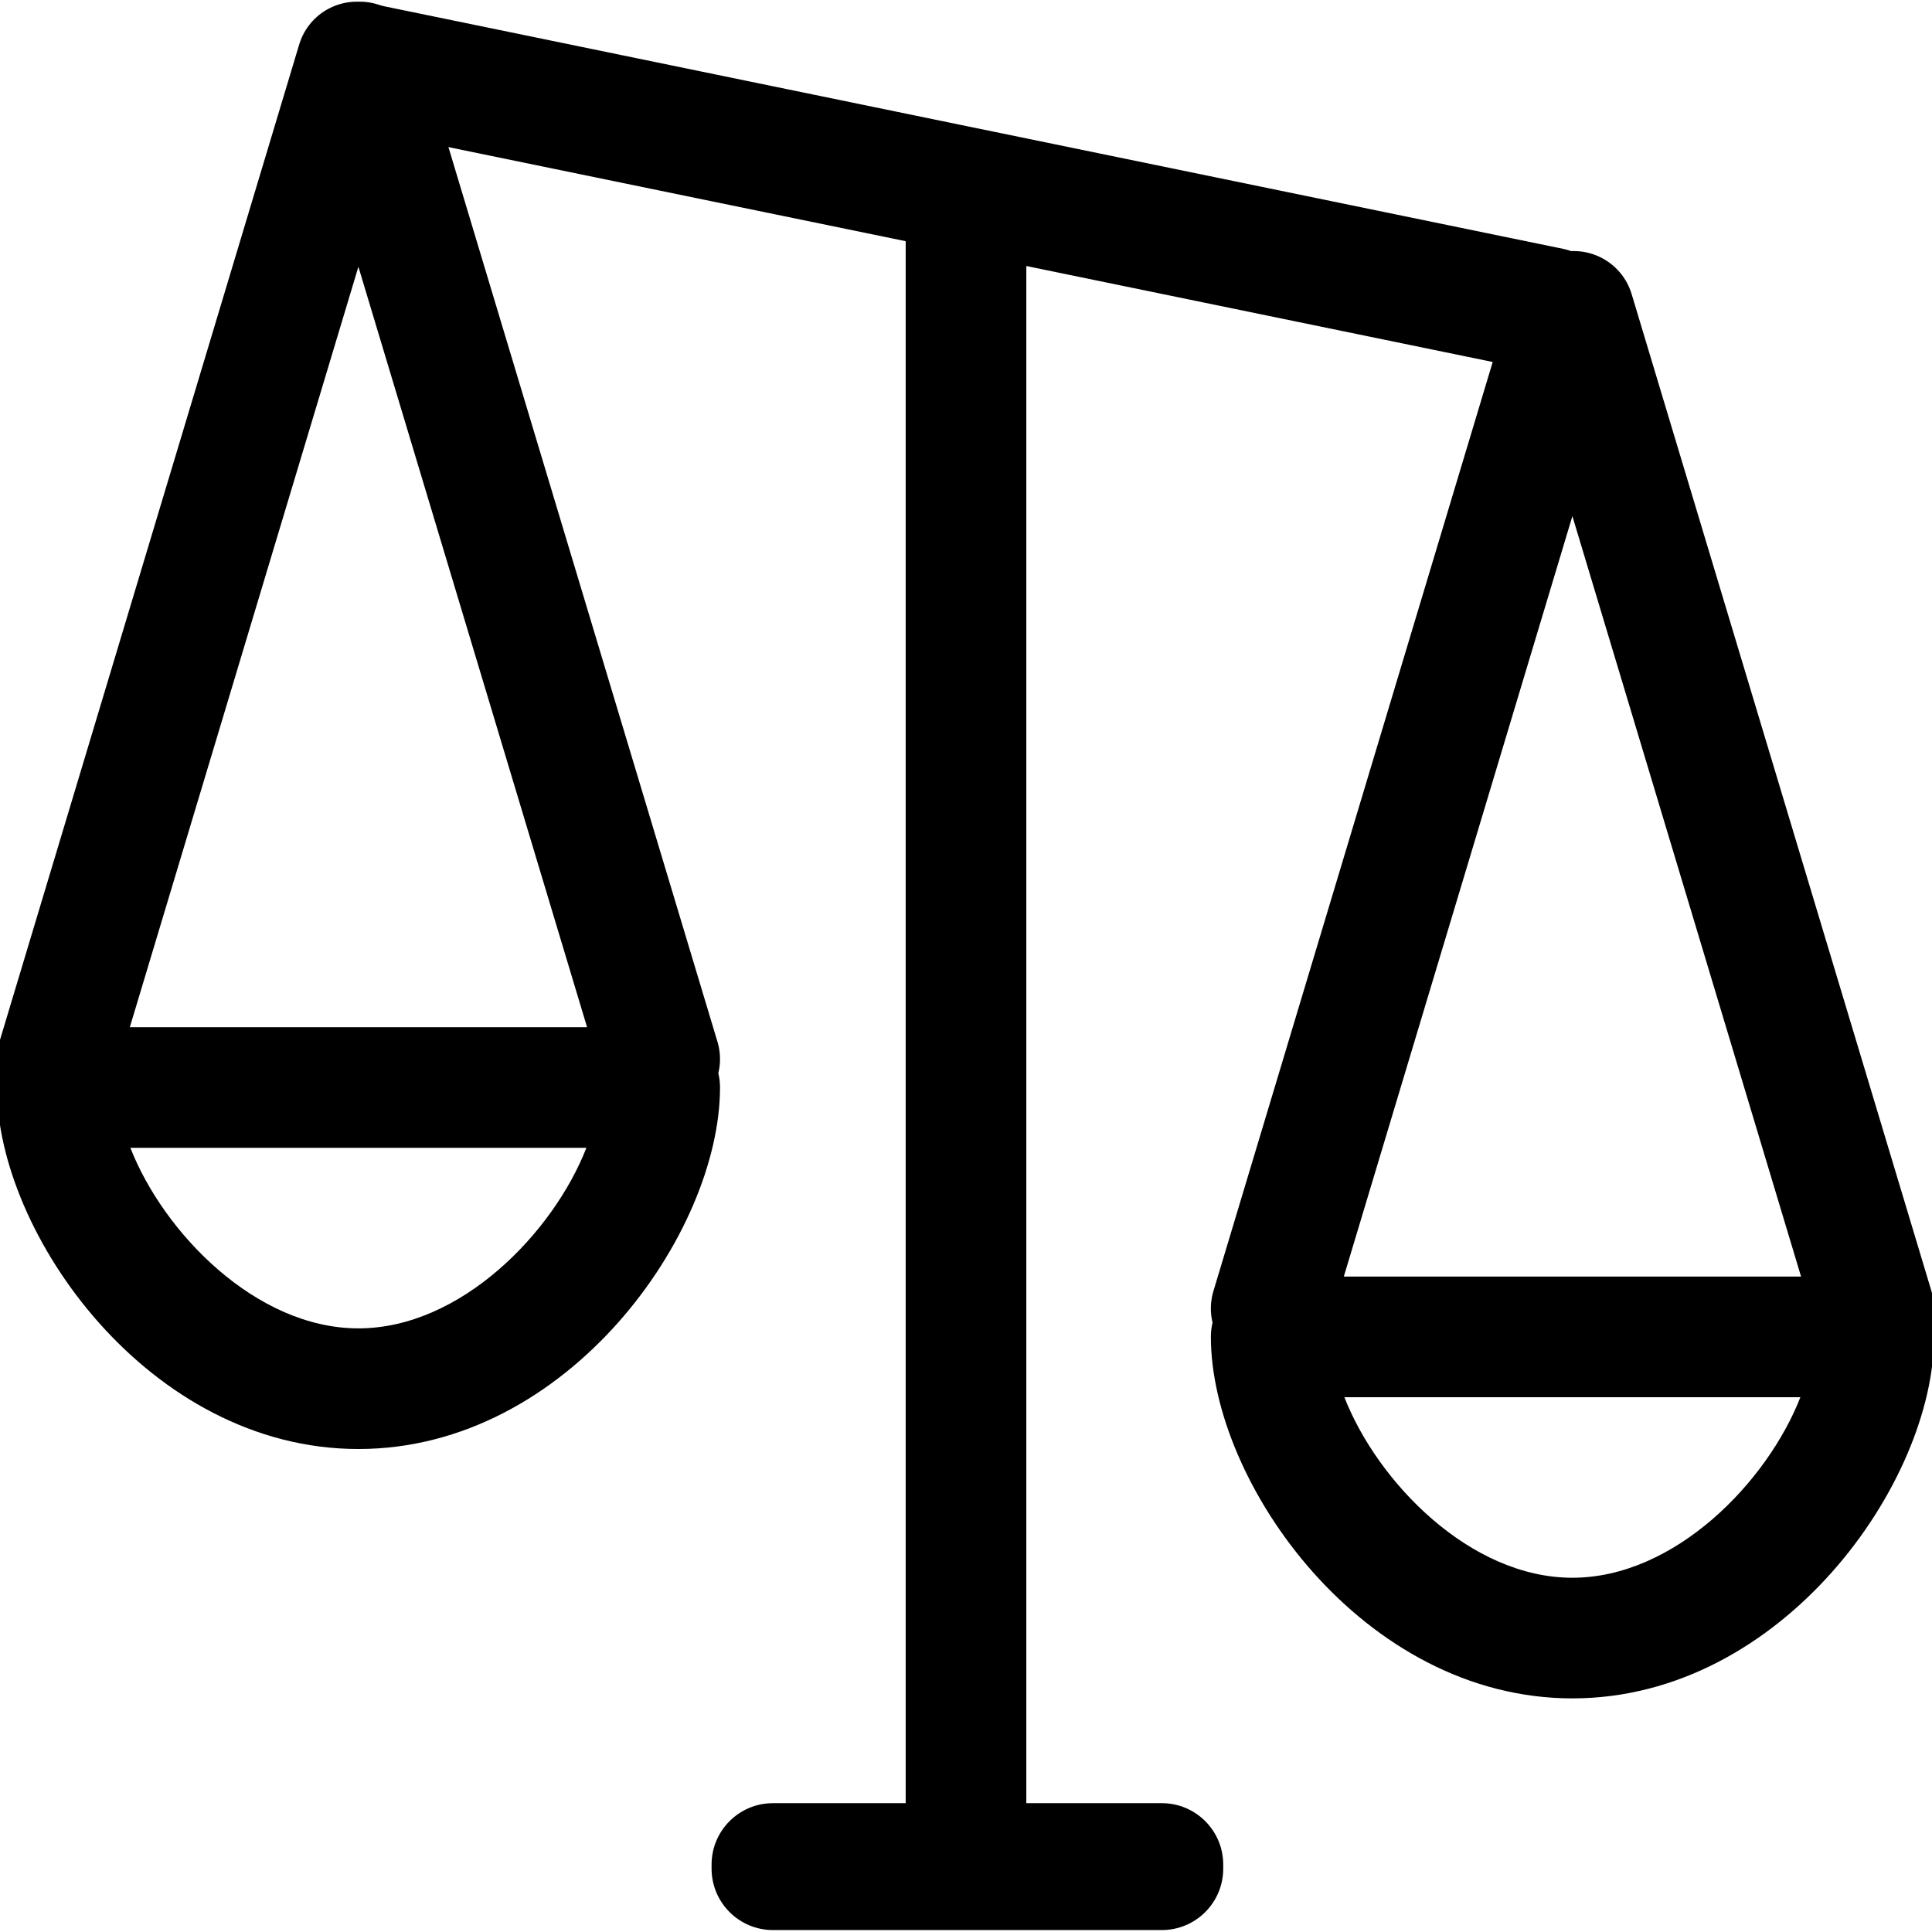
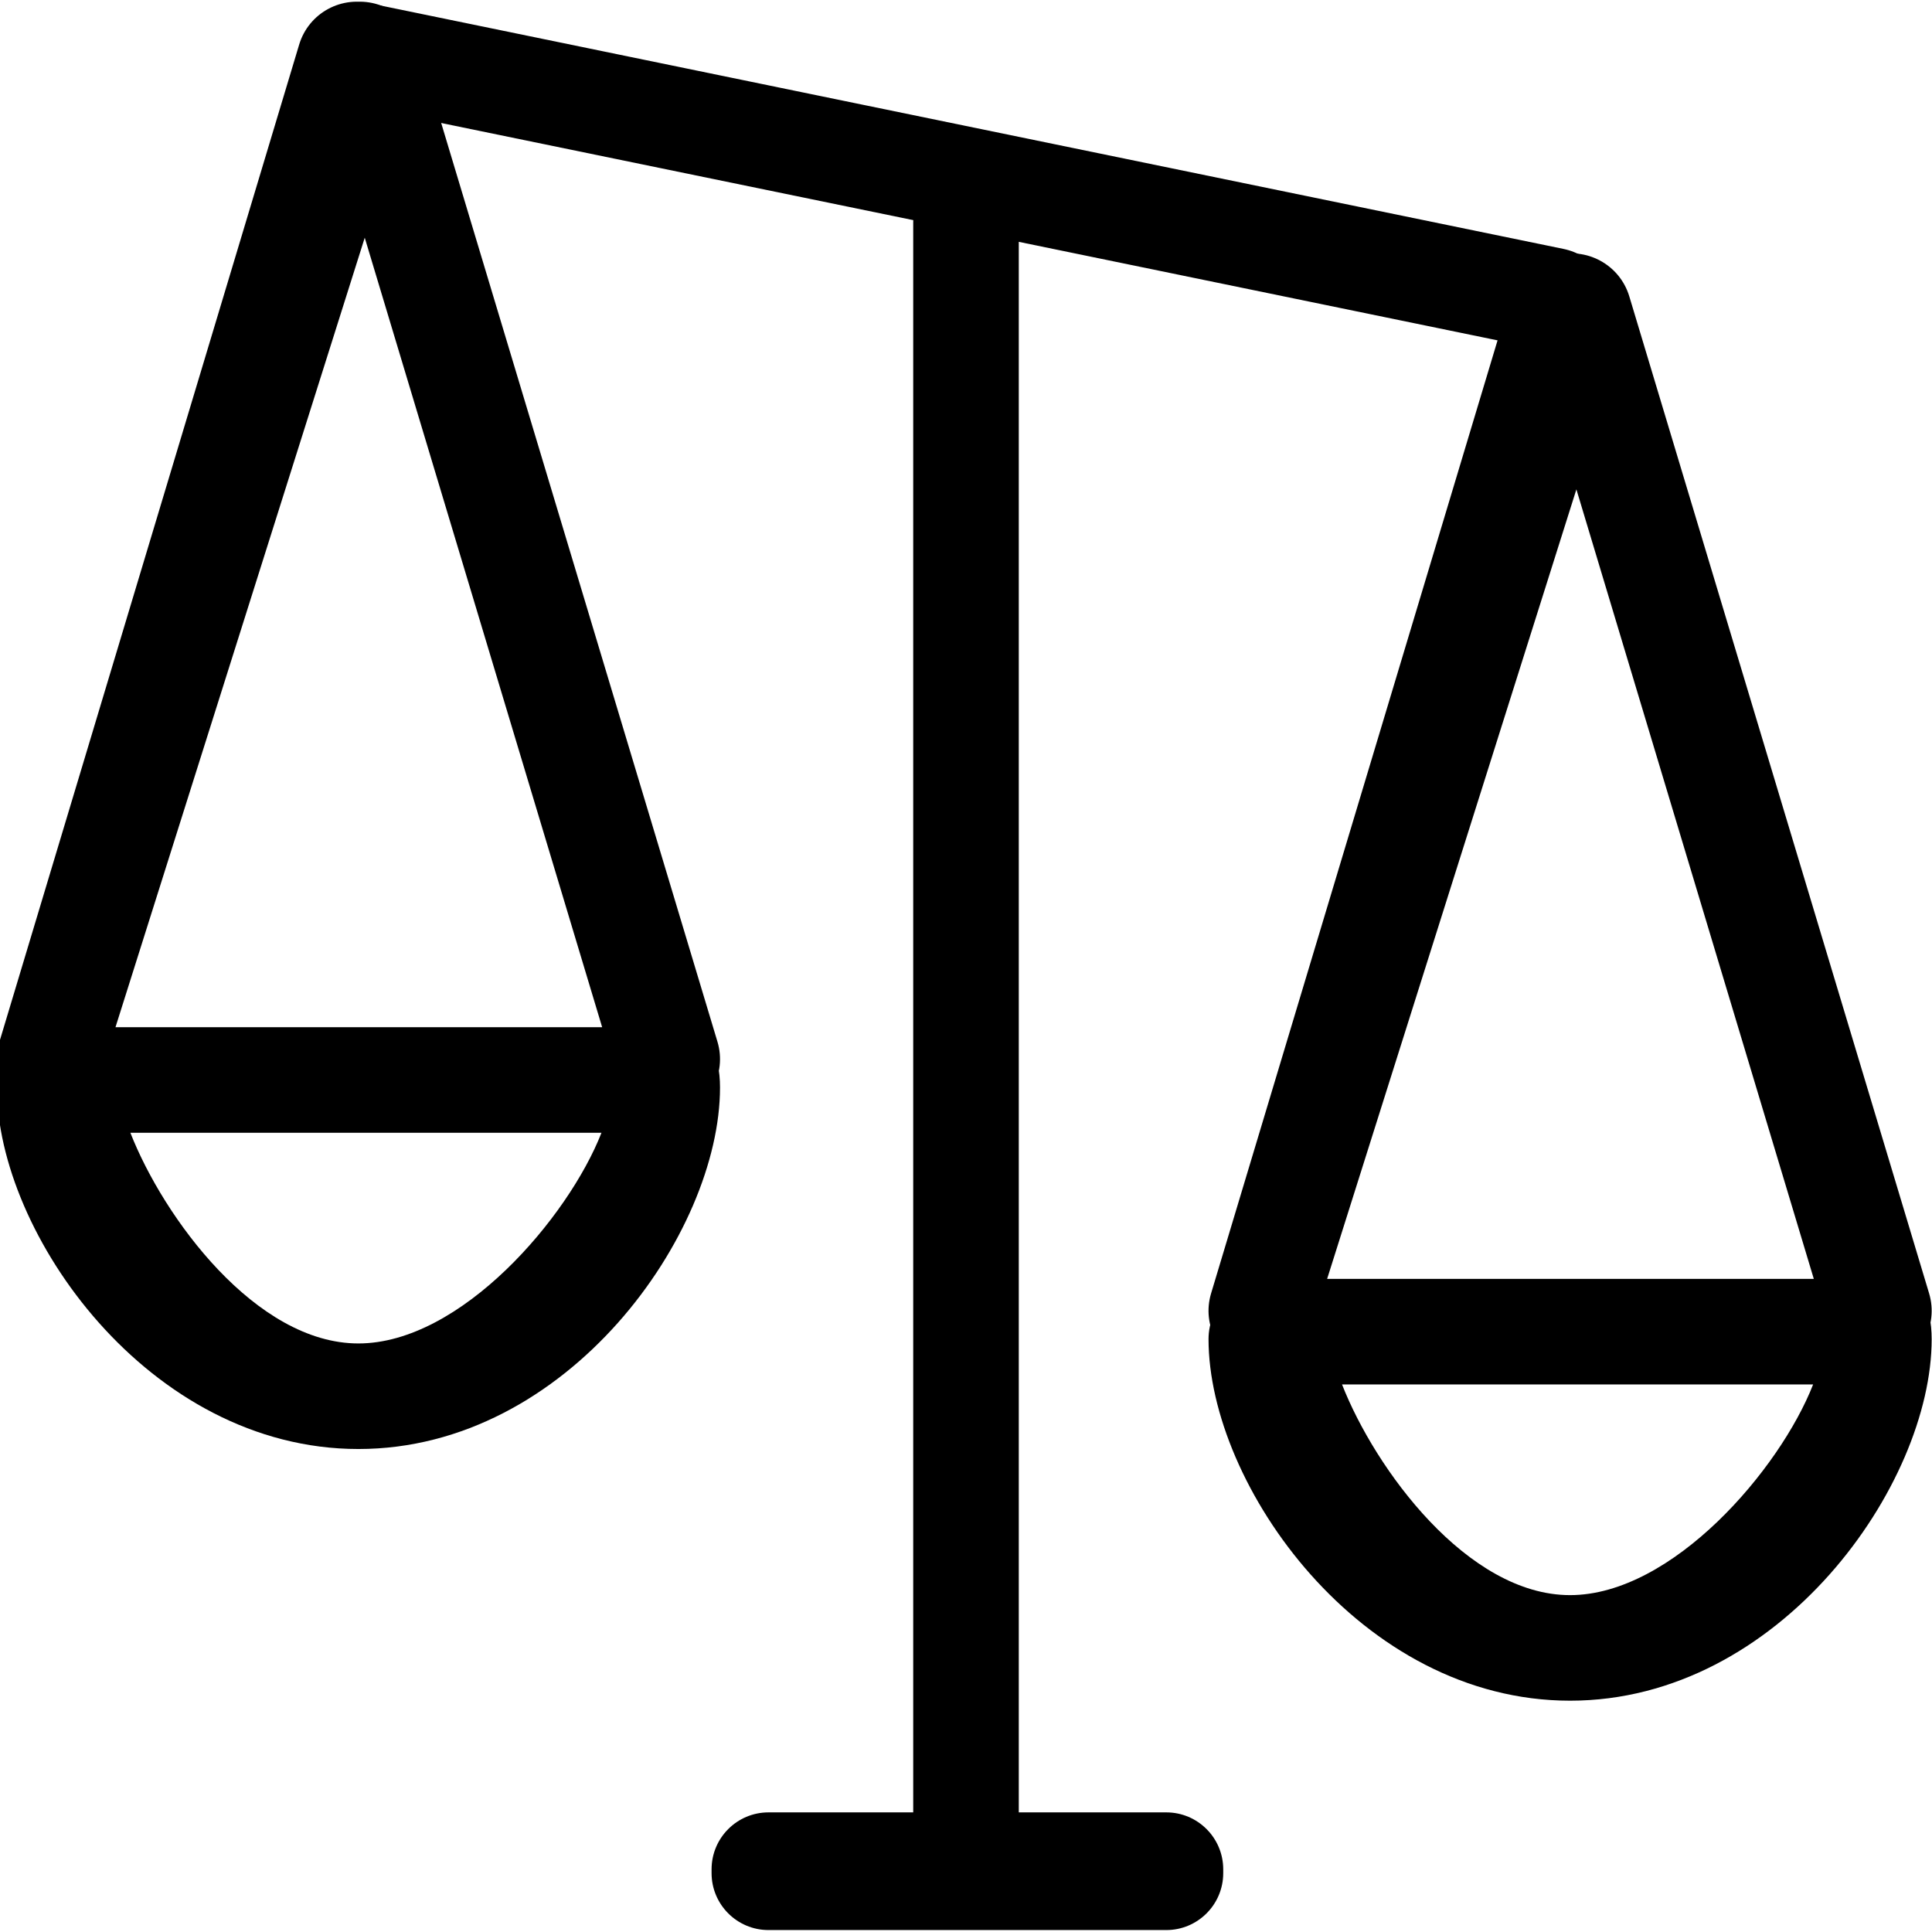
<svg xmlns="http://www.w3.org/2000/svg" version="1.1" id="scales-tilted" x="0px" y="0px" viewBox="0 0 512.459 512.459" style="enable-background:new 0 0 512.459 512.459;" xml:space="preserve">
  <defs id="defs101" />
  <g id="g3">
    <g id="g5" />
  </g>
  <g id="g29" transform="translate(-322,0)" />
  <g id="g35" transform="translate(-322,0)" />
  <g id="g41" transform="translate(-320,0)">
-     <path id="path43" d="M 510.31,276.331 430.774,11.835 C 428.214,3.387 419.318,-1.397 410.838,1.115 402.39,3.659 397.59,12.587 400.118,21.051 l 79.536,264.496 c 2.096,6.928 8.432,11.392 15.328,11.392 1.52,0 3.072,-0.208 4.608,-0.672 8.448,-2.544 13.248,-11.472 10.72,-19.936 z M 419.286,1.115 c -8.56,-2.512 -17.392,2.272 -19.936,10.72 l -79.504,264.496 c -2.528,8.464 2.272,17.392 10.72,19.936 1.552,0.448 3.088,0.672 4.608,0.672 6.88,0 13.232,-4.464 15.328,-11.392 L 430.006,21.051 c 2.528,-8.464 -2.272,-17.392 -10.72,-19.936 z m 75.696,271.344 -159.808,0 c -8.848,0 -16,7.152 -16,16 0,38.608 40.256,95.888 95.904,95.888 55.632,0 95.904,-57.28 95.904,-95.888 0,-8.848 -7.152,-16 -16,-16 z m -79.92,79.888 c -27.184,0 -51.696,-25.408 -60.48,-47.888 l 120.96,0 c -8.784,22.48 -33.296,47.888 -60.48,47.888 z" />
+     <path id="path43" d="M 510.31,276.331 430.774,11.835 c -2.56,-8.448 -11.456,-13.232 -19.936,-10.72 -8.448,2.544 -9.248,11.472 -6.72,19.936 l 79.536,264.496 c 2.096,6.928 8.432,11.392 15.328,11.392 1.52,0 -0.928,-0.208 0.608,-0.672 8.448,-2.544 13.248,-11.472 10.72,-19.936 z M 419.286,1.115 c -8.56,-2.512 -17.392,2.272 -19.936,10.72 l -79.504,264.496 c -2.528,8.464 2.272,17.392 10.72,19.936 1.552,0.448 3.088,0.672 4.608,0.672 6.88,0 9.232,-4.464 11.328,-11.392 L 430.006,21.051 c 2.528,-8.464 -2.272,-17.392 -10.72,-19.936 z m 79.696,271.344 -163.808,0 c -8.848,0 -16,7.152 -16,16 0,38.608 40.256,95.888 95.904,95.888 55.632,0 95.904,-57.28 95.904,-95.888 0,-8.848 -3.152,-16 -12,-16 z m -83.92,83.888 c -27.184,0 -51.696,-33.408 -60.48,-55.888 l 124.96,0 c -8.784,22.48 -37.296,55.888 -64.48,55.888 z" />
  </g>
  <g id="g51" />
  <g id="g63" transform="matrix(1,0,0,1.219973,0,-39.15077)">
    <g id="g65">
-       <path d="m 256.23,64.459 c -8.848,0 -16,7.152 -16,16 l 0,352 c 0,8.848 7.152,16 16,16 8.848,0 16,-7.152 16,-16 l 0,-352 c 0,-8.848 -7.152,-16 -16,-16 z" id="path67" />
+       <path d="m 256.23,64.459 c -8.848,0 -14,7.152 -14,16 l 0,352 c 0,8.848 5.152,16 14,16 8.848,0 14,-7.152 14,-16 l 0,-352 c 0,-8.848 -5.152,-16 -14,-16 z" id="path67" />
    </g>
  </g>
  <g id="g69" />
  <g id="g71" />
  <g id="g73" />
  <g id="g75" />
  <g id="g77" />
  <g id="g79" />
  <g id="g81" />
  <g id="g83" />
  <g id="g85" />
  <g id="g87" />
  <g id="g89" />
  <g id="g91" />
  <g id="g93" />
  <g id="g95" />
  <g id="g97" />
-   <path d="m 426.359,85.347 c -1.419,9.069 -8.96,15.083 -16.869,13.456 L 94.839,34.062 C 86.93,32.435 81.684,23.789 83.103,14.721 84.523,5.652 92.063,-0.362 99.972,1.265 L 414.623,66.006 c 7.909,1.627 13.155,10.273 11.736,19.342 z" id="path67-3" />
-   <rect style="color:#000000;clip-rule:nonzero;display:inline;overflow:visible;visibility:visible;opacity:1;isolation:auto;mix-blend-mode:normal;color-interpolation:sRGB;color-interpolation-filters:linearRGB;solid-color:#000000;solid-opacity:1;fill-opacity:1;fill-rule:nonzero;color-rendering:auto;image-rendering:auto;shape-rendering:auto;text-rendering:auto;enable-background:accumulate" id="rect4352" width="135.715" height="33.657" x="188.744" y="478.287" ry="16.286" />
-   <g id="g41-5" transform="translate(2.00826,66.14679)">
-     <path id="path43-6" d="M 510.31,276.331 430.774,11.835 C 428.214,3.387 419.318,-1.397 410.838,1.115 402.39,3.659 397.59,12.587 400.118,21.051 l 79.536,264.496 c 2.096,6.928 8.432,11.392 15.328,11.392 1.52,0 3.072,-0.208 4.608,-0.672 8.448,-2.544 13.248,-11.472 10.72,-19.936 z M 419.286,1.115 c -8.56,-2.512 -17.392,2.272 -19.936,10.72 l -79.504,264.496 c -2.528,8.464 2.272,17.392 10.72,19.936 1.552,0.448 3.088,0.672 4.608,0.672 6.88,0 13.232,-4.464 15.328,-11.392 L 430.006,21.051 c 2.528,-8.464 -2.272,-17.392 -10.72,-19.936 z m 75.696,271.344 -159.808,0 c -8.848,0 -16,7.152 -16,16 0,38.608 40.256,95.888 95.904,95.888 55.632,0 95.904,-57.28 95.904,-95.888 0,-8.848 -7.152,-16 -16,-16 z m -79.92,79.888 c -27.184,0 -51.696,-25.408 -60.48,-47.888 l 120.96,0 c -8.784,22.48 -33.296,47.888 -60.48,47.888 z" />
+   <path d="m 426.359,83.347 c -1.419,9.069 -8.96,11.083 -16.869,9.456 L 94.839,28.062 C 86.93,26.435 81.684,21.789 83.103,12.721 84.523,3.652 92.063,-0.362 99.972,1.265 L 414.623,66.006 c 7.909,1.627 13.155,8.273 11.736,17.342 z" id="path67-3" />
+   <rect style="color:#000000;clip-rule:nonzero;display:inline;overflow:visible;visibility:visible;opacity:1;isolation:auto;mix-blend-mode:normal;color-interpolation:sRGB;color-interpolation-filters:linearRGB;solid-color:#000000;solid-opacity:1;fill-opacity:1;fill-rule:nonzero;color-rendering:auto;image-rendering:auto;shape-rendering:auto;text-rendering:auto;enable-background:accumulate" id="rect4352" width="135.715" height="31.214" x="188.744" y="480.73" ry="15.104" />
+   <g id="g41-3" transform="translate(1.387476,66.75669)">
+     <path id="path43-6" d="M 510.31,276.331 430.774,11.835 c -2.56,-8.448 -11.456,-13.232 -19.936,-10.72 -8.448,2.544 -9.248,11.472 -6.72,19.936 l 79.536,264.496 c 2.096,6.928 8.432,11.392 15.328,11.392 1.52,0 -0.928,-0.208 0.608,-0.672 8.448,-2.544 13.248,-11.472 10.72,-19.936 z M 419.286,1.115 c -8.56,-2.512 -17.392,2.272 -19.936,10.72 l -79.504,264.496 c -2.528,8.464 2.272,17.392 10.72,19.936 1.552,0.448 3.088,0.672 4.608,0.672 6.88,0 9.232,-4.464 11.328,-11.392 L 430.006,21.051 c 2.528,-8.464 -2.272,-17.392 -10.72,-19.936 z m 79.696,271.344 -163.808,0 c -8.848,0 -16,7.152 -16,16 0,38.608 40.256,95.888 95.904,95.888 55.632,0 95.904,-57.28 95.904,-95.888 0,-8.848 -3.152,-16 -12,-16 z m -83.92,83.888 c -27.184,0 -51.696,-33.408 -60.48,-55.888 l 124.96,0 c -8.784,22.48 -37.296,55.888 -64.48,55.888 z" />
  </g>
</svg>
